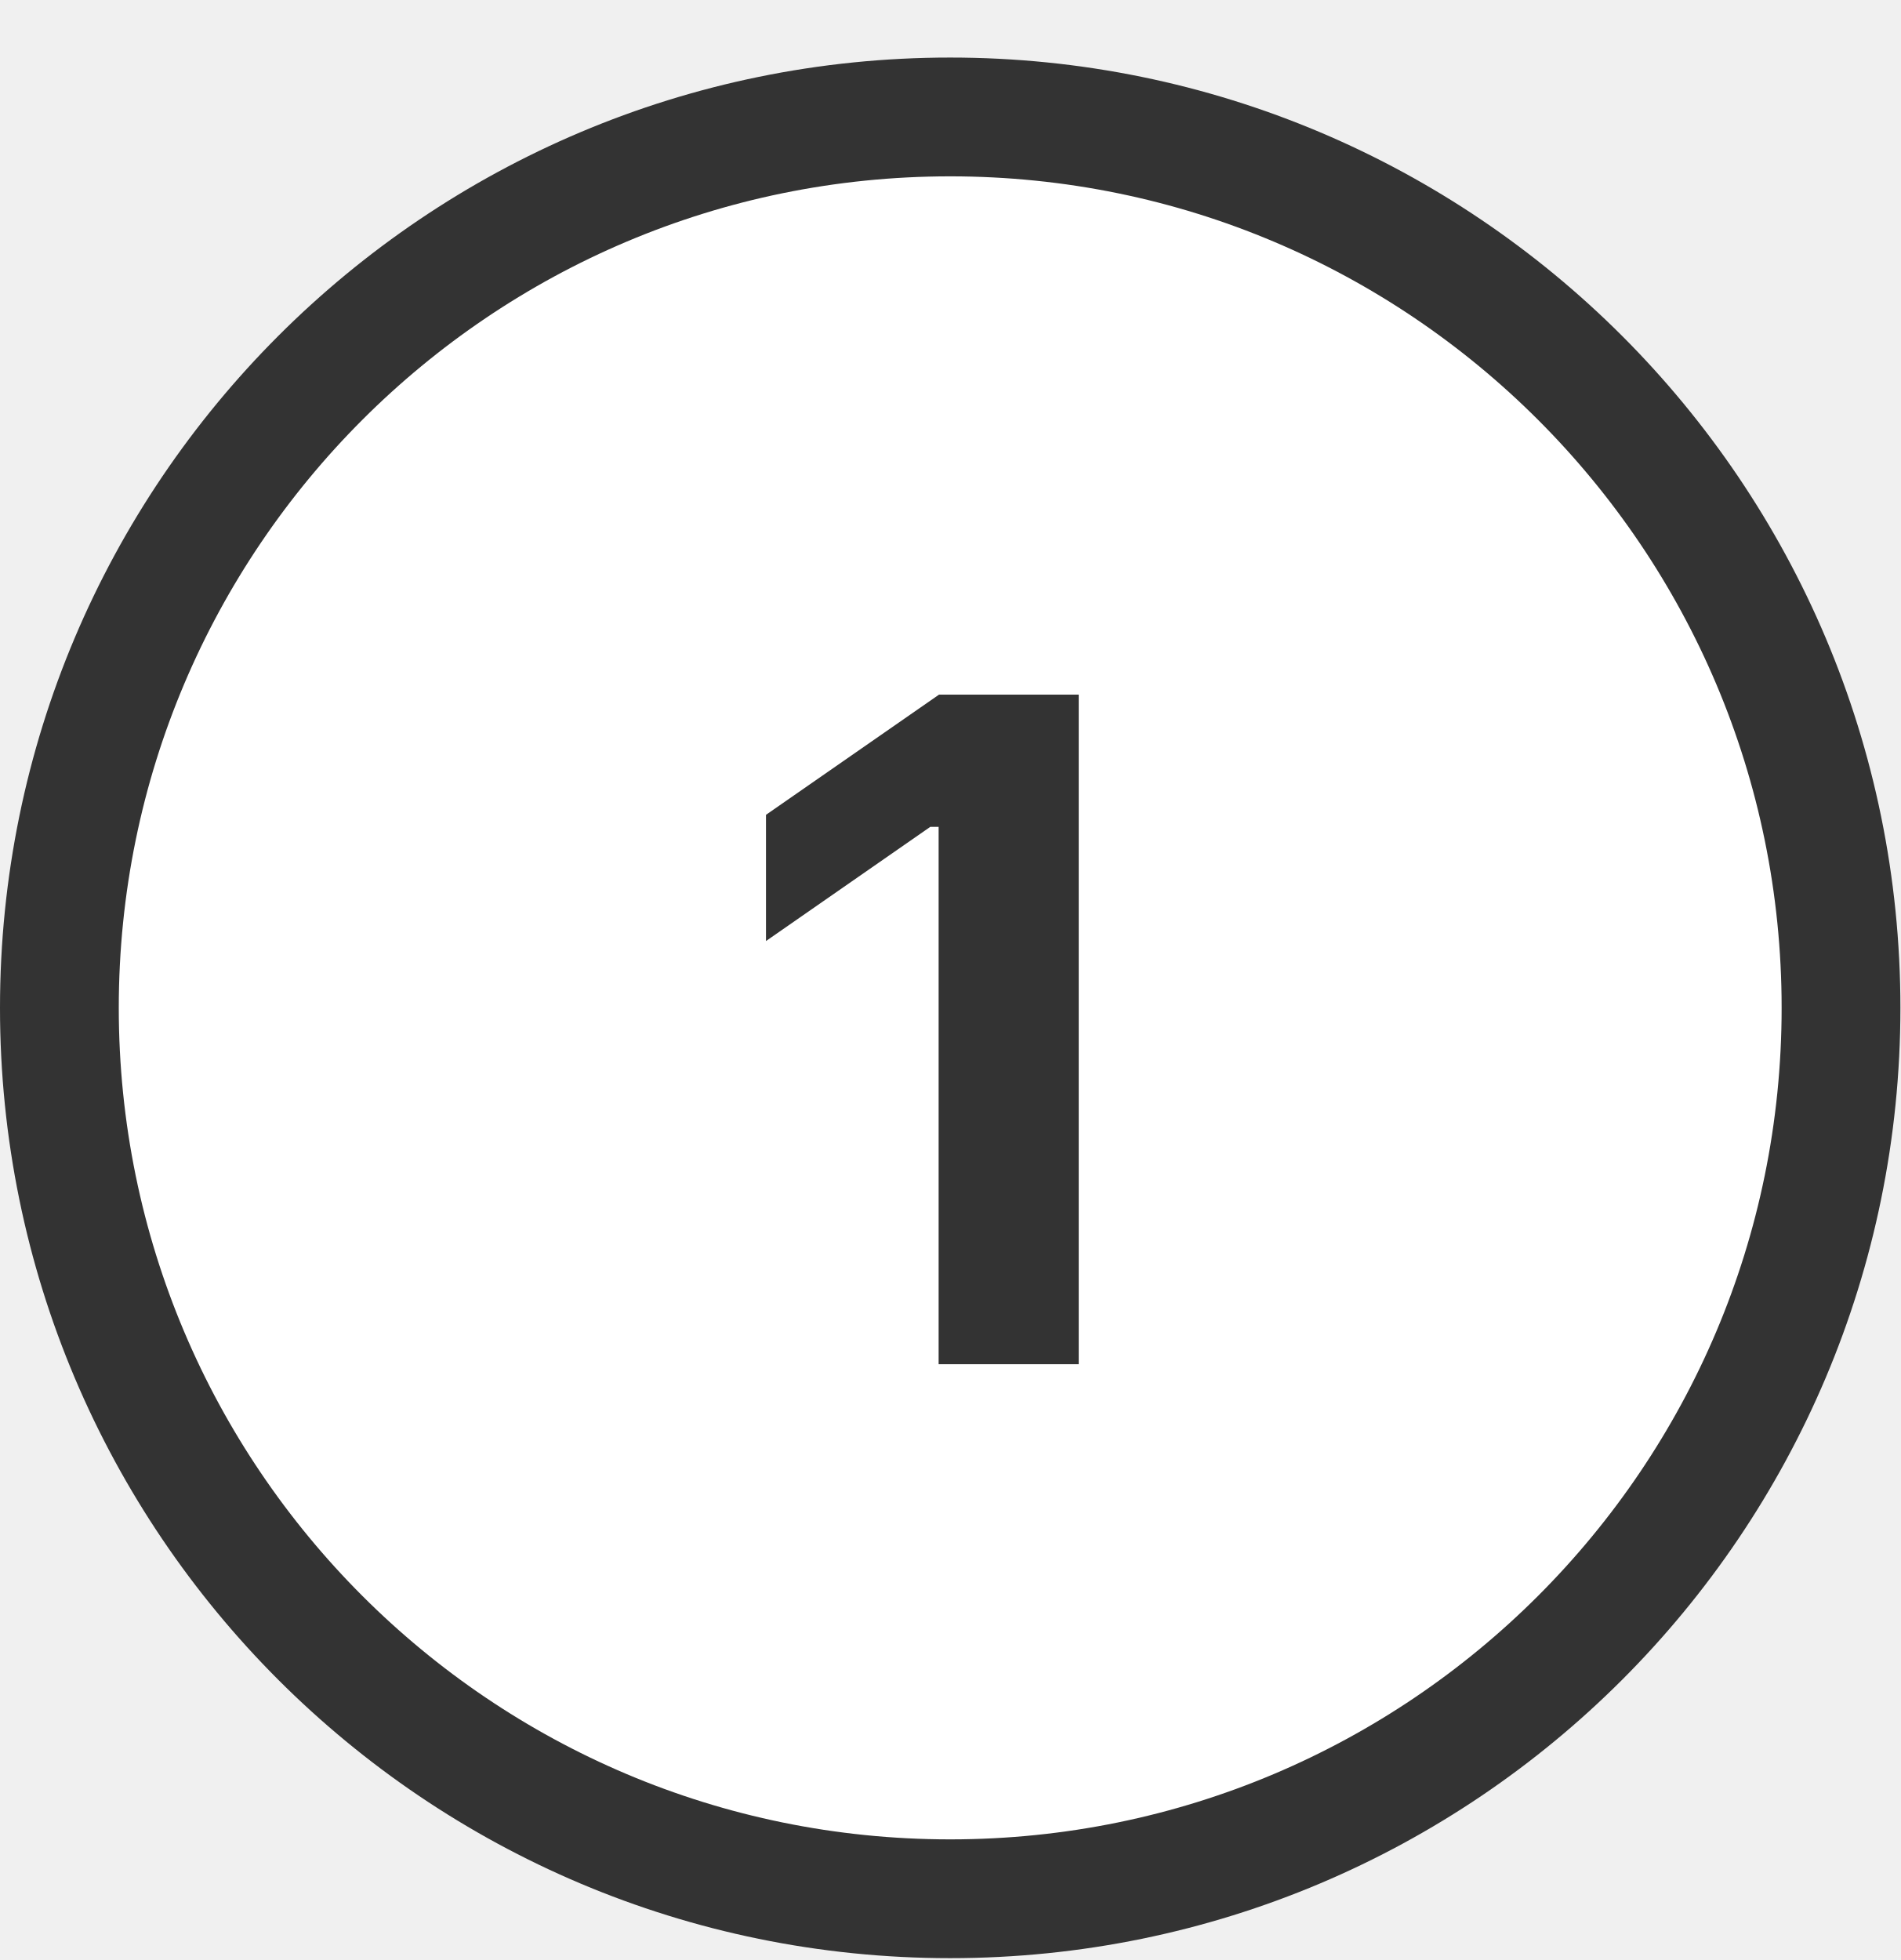
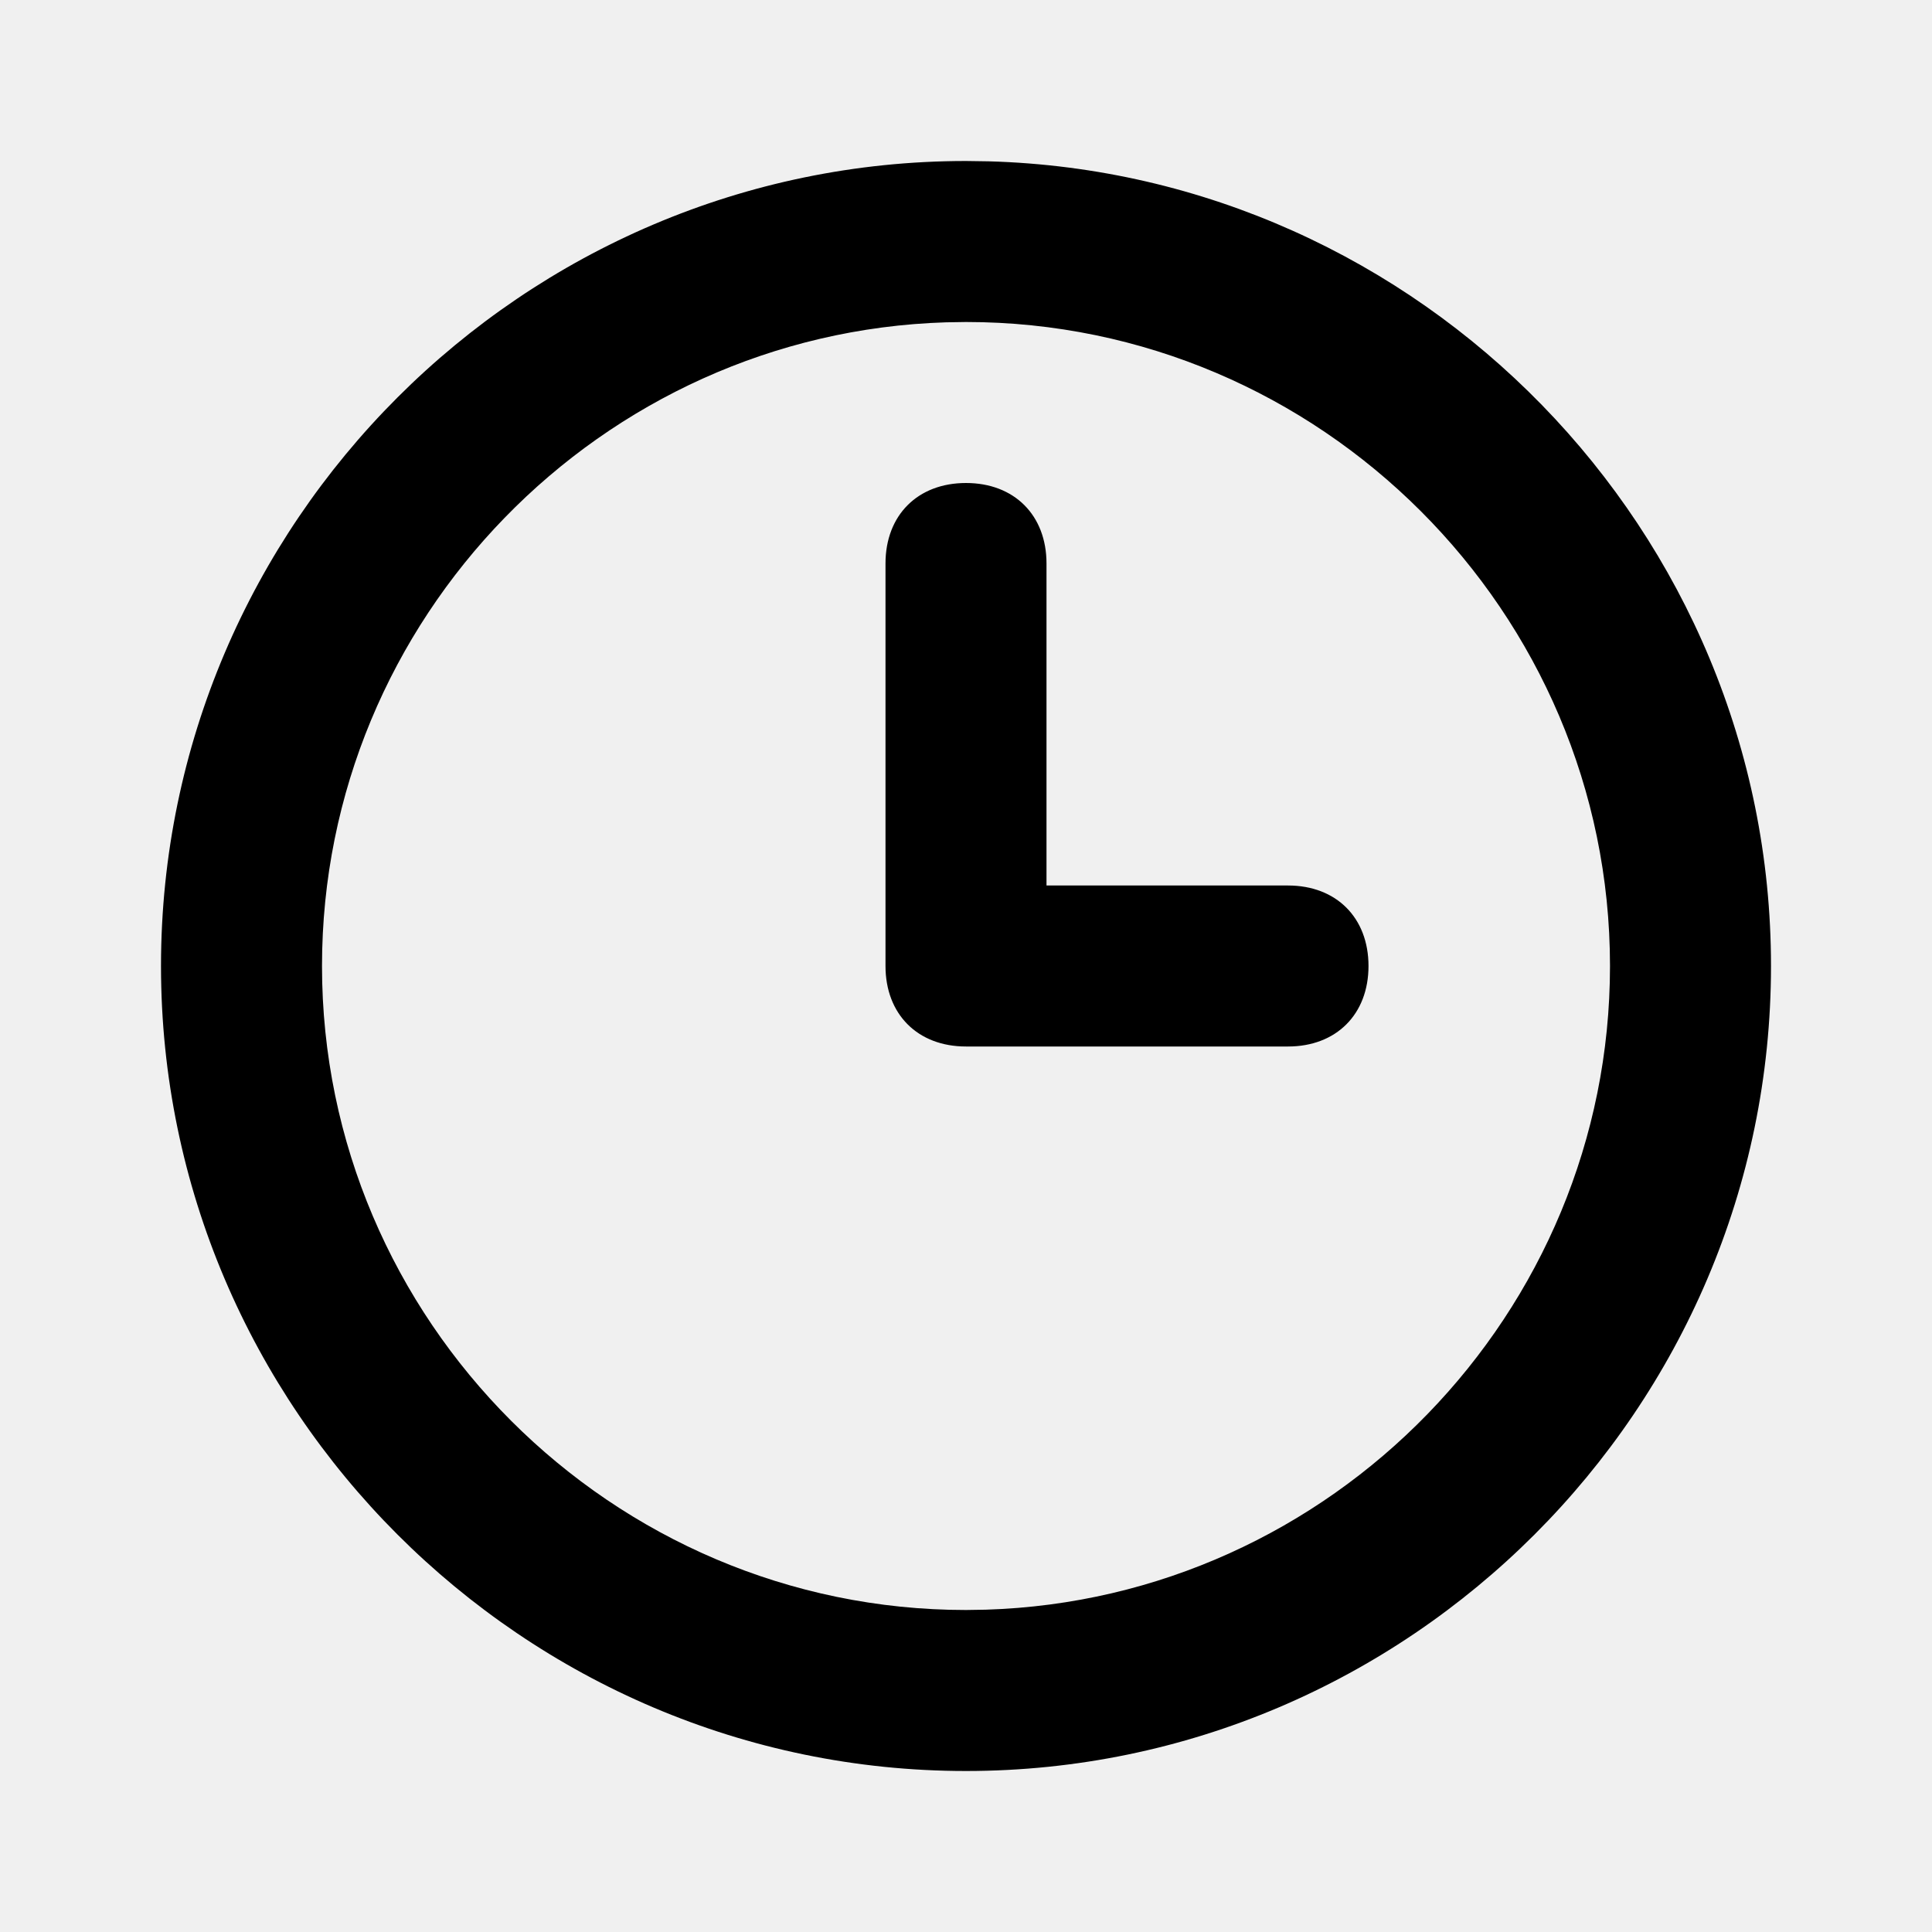
- <svg xmlns="http://www.w3.org/2000/svg" width="32" height="33" viewBox="0 0 32 33" fill="none">
-   <rect x="1" y="1.969" width="30" height="30" rx="15" fill="white" />
-   <rect x="1" y="1.969" width="30" height="30" rx="15" stroke="#333333" stroke-width="2" />
-   <path d="M15.805 22.969V13.922H15.664L12.898 15.844V13.719L15.812 11.695H18.164V22.969H15.805Z" fill="#333333" />
+ <svg xmlns="http://www.w3.org/2000/svg" viewBox="0 0 24 24">
+   <path fill="currentColor" fill-rule="evenodd" d="m12 2 .279.004C17.65 2.153 22 6.594 22 12c0 5.5-4.5 10-10 10S2 17.5 2 12 6.5 2 12 2m0 2-.248.004C7.465 4.136 4 7.683 4 12c0 4.4 3.6 8 8 8l.248-.004C16.535 19.864 20 16.317 20 12c0-4.4-3.6-8-8-8m0 2c.6 0 1 .4 1 1v4h3c.6 0 1 .4 1 1s-.4 1-1 1h-4c-.6 0-1-.4-1-1V7c0-.6.4-1 1-1" />
</svg>
